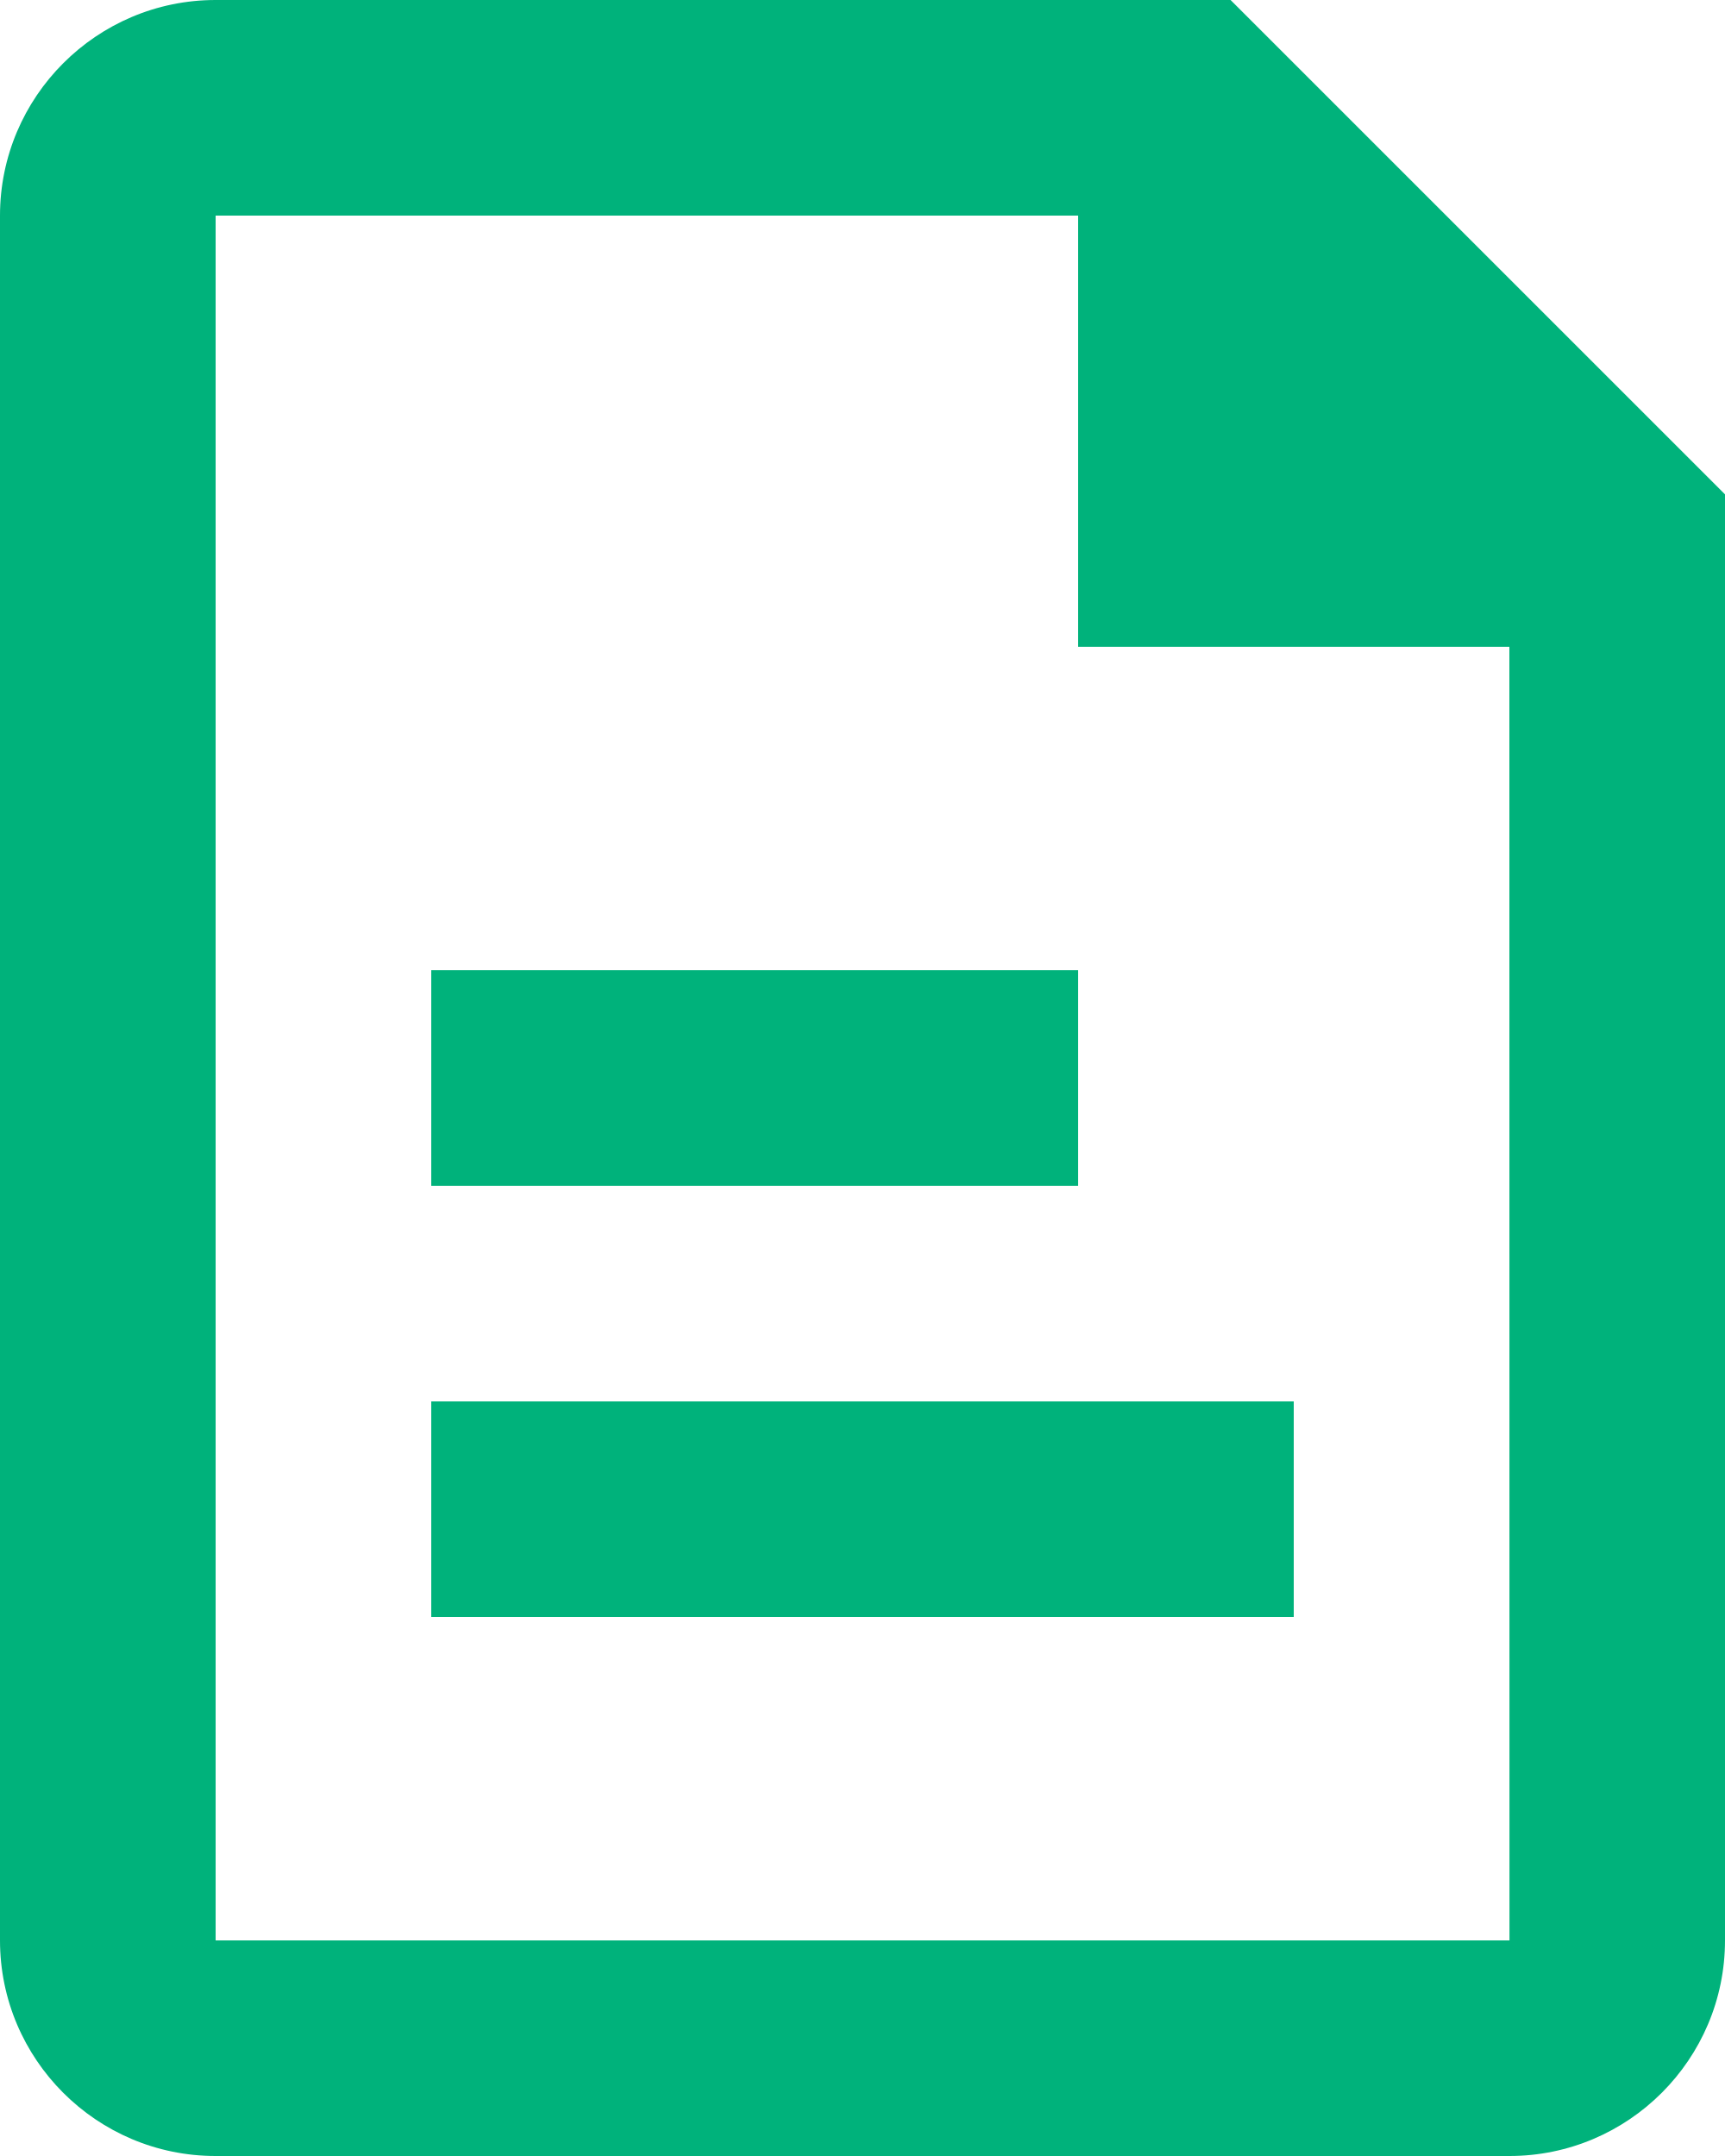
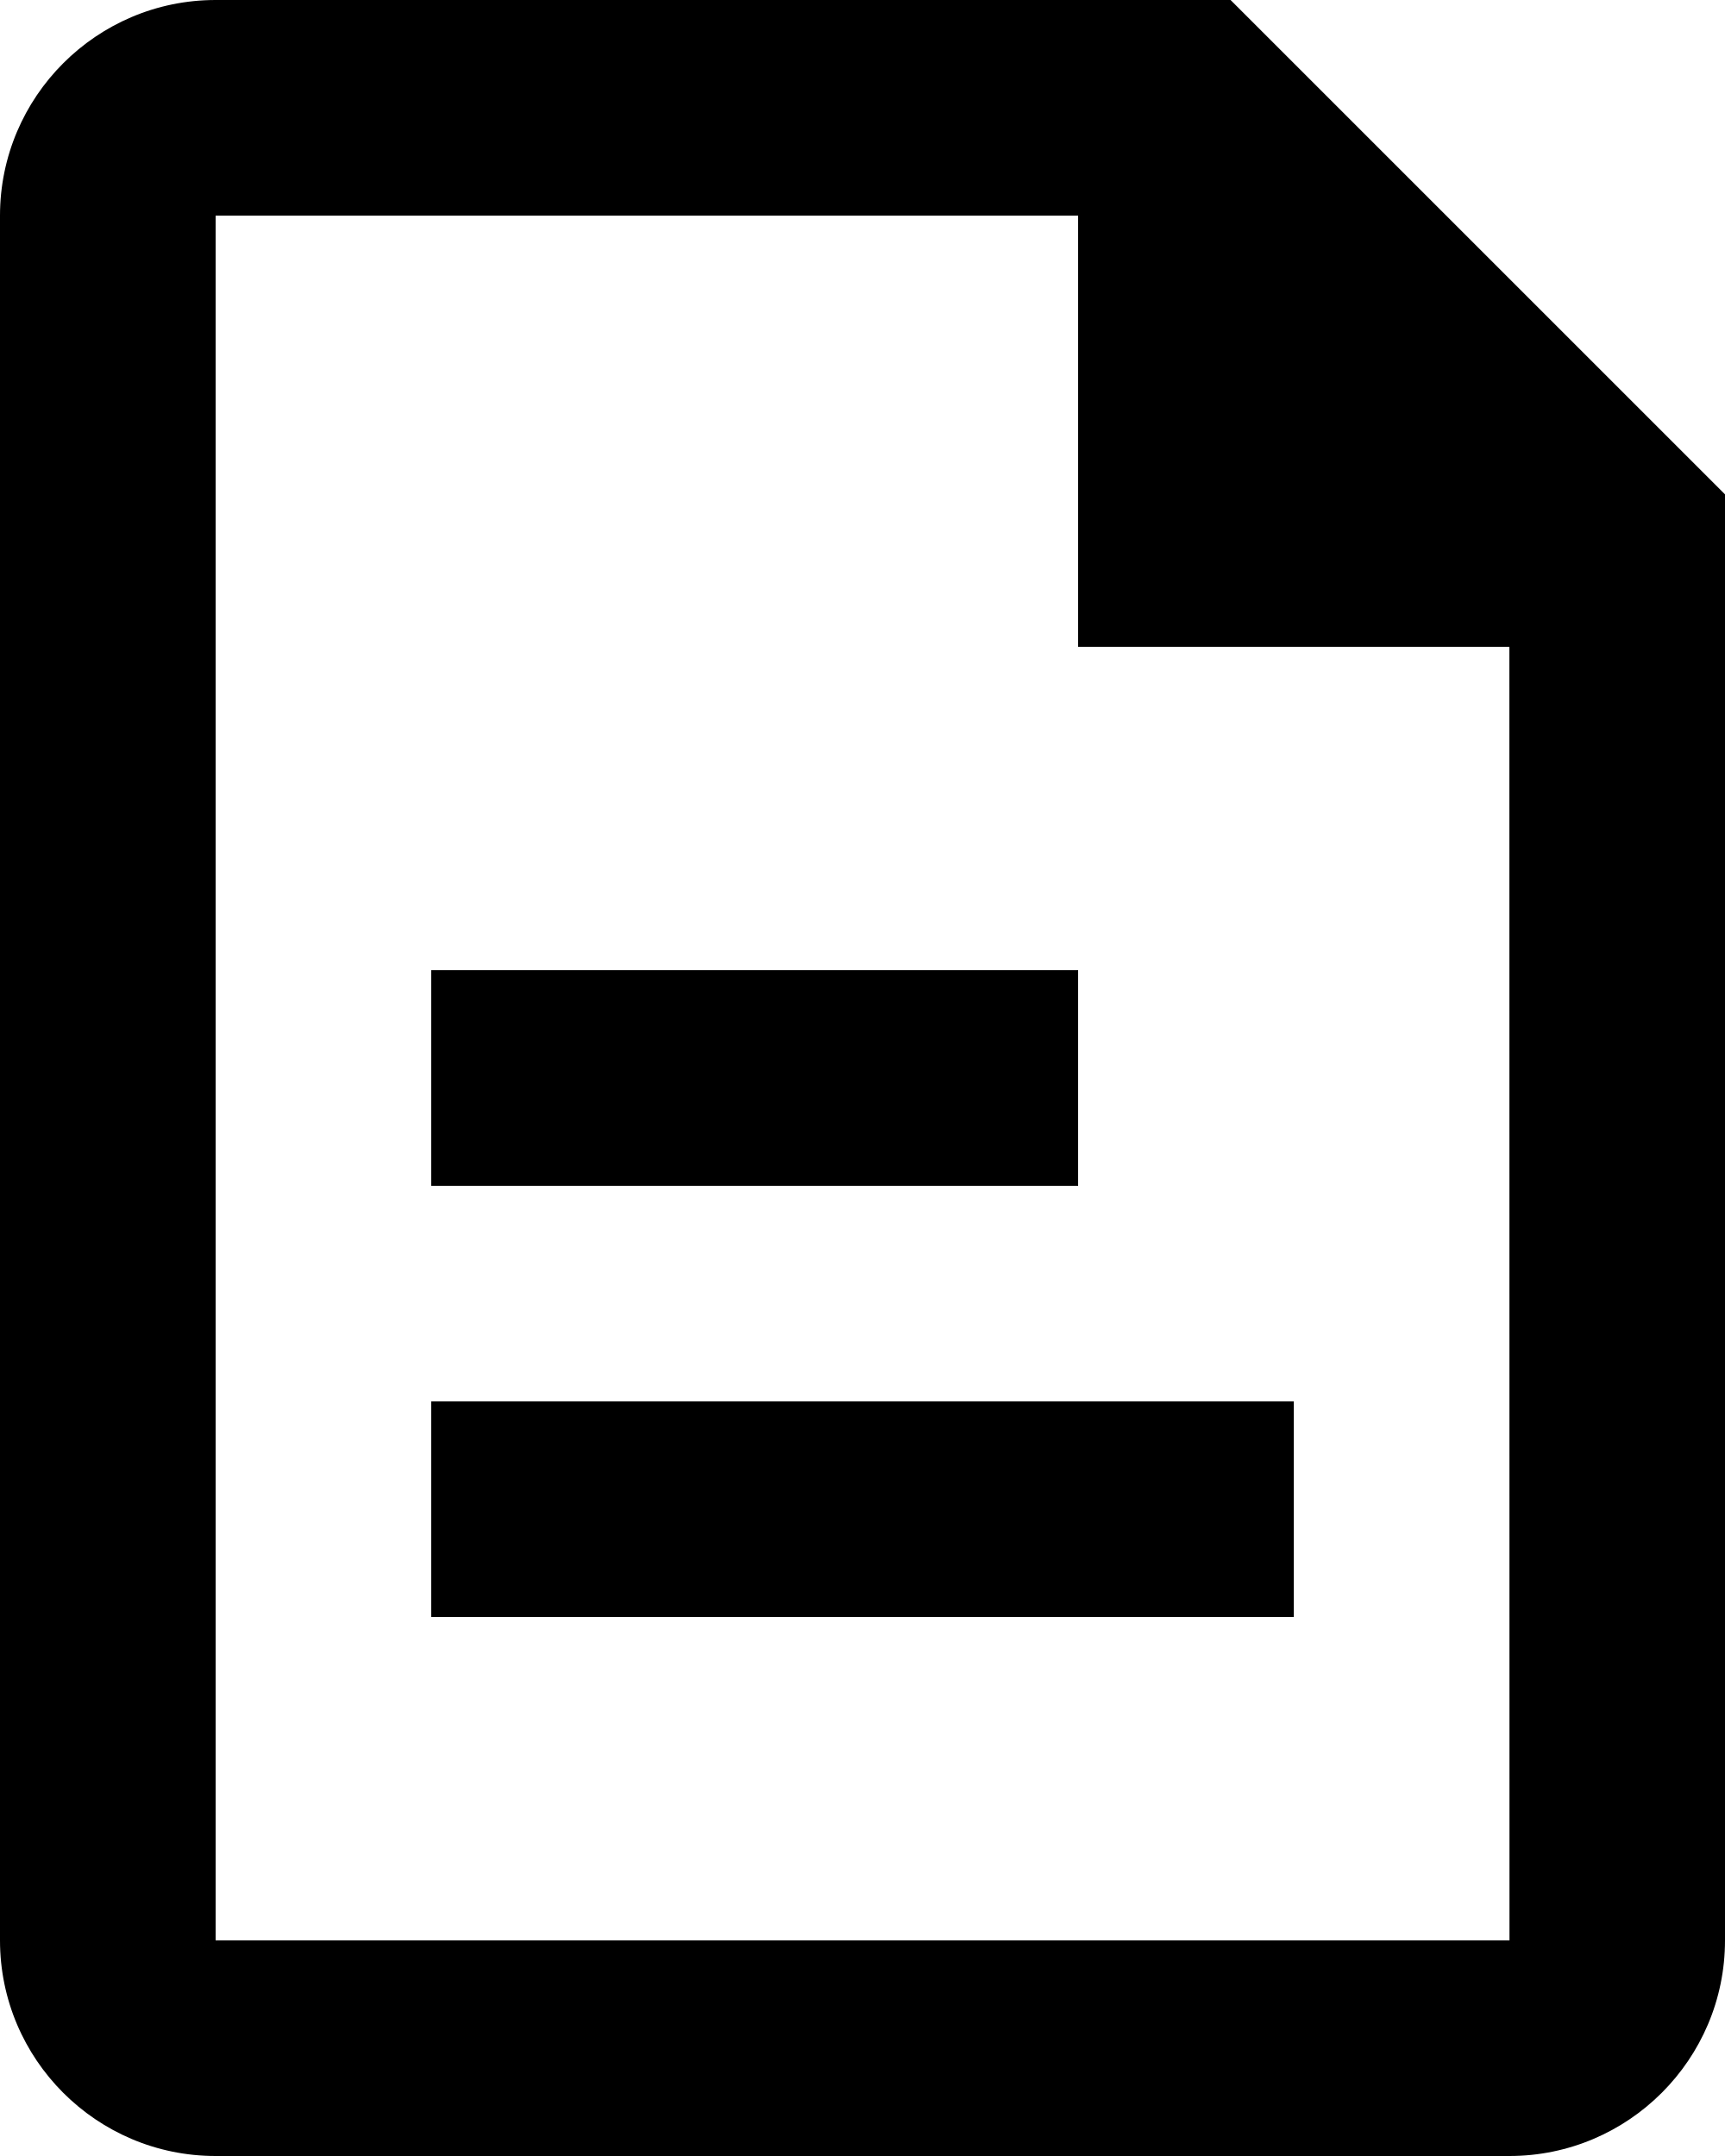
<svg xmlns="http://www.w3.org/2000/svg" width="16" height="20" viewBox="0 0 16 20">
-   <g fill="#00B27B" fill-rule="evenodd">
+   <g fill-rule="evenodd">
    <path d="M14.001 18H2V2h8v4h4l.001 12zM11.414 0H2C.897 0 0 .898 0 2v16c0 1.103.897 2 2 2h12c1.103 0 2-.897 2-2V4.586L11.414 0z" />
    <path d="M4 11h6V9H4zM4 15h8v-2H4z" />
  </g>
</svg>
